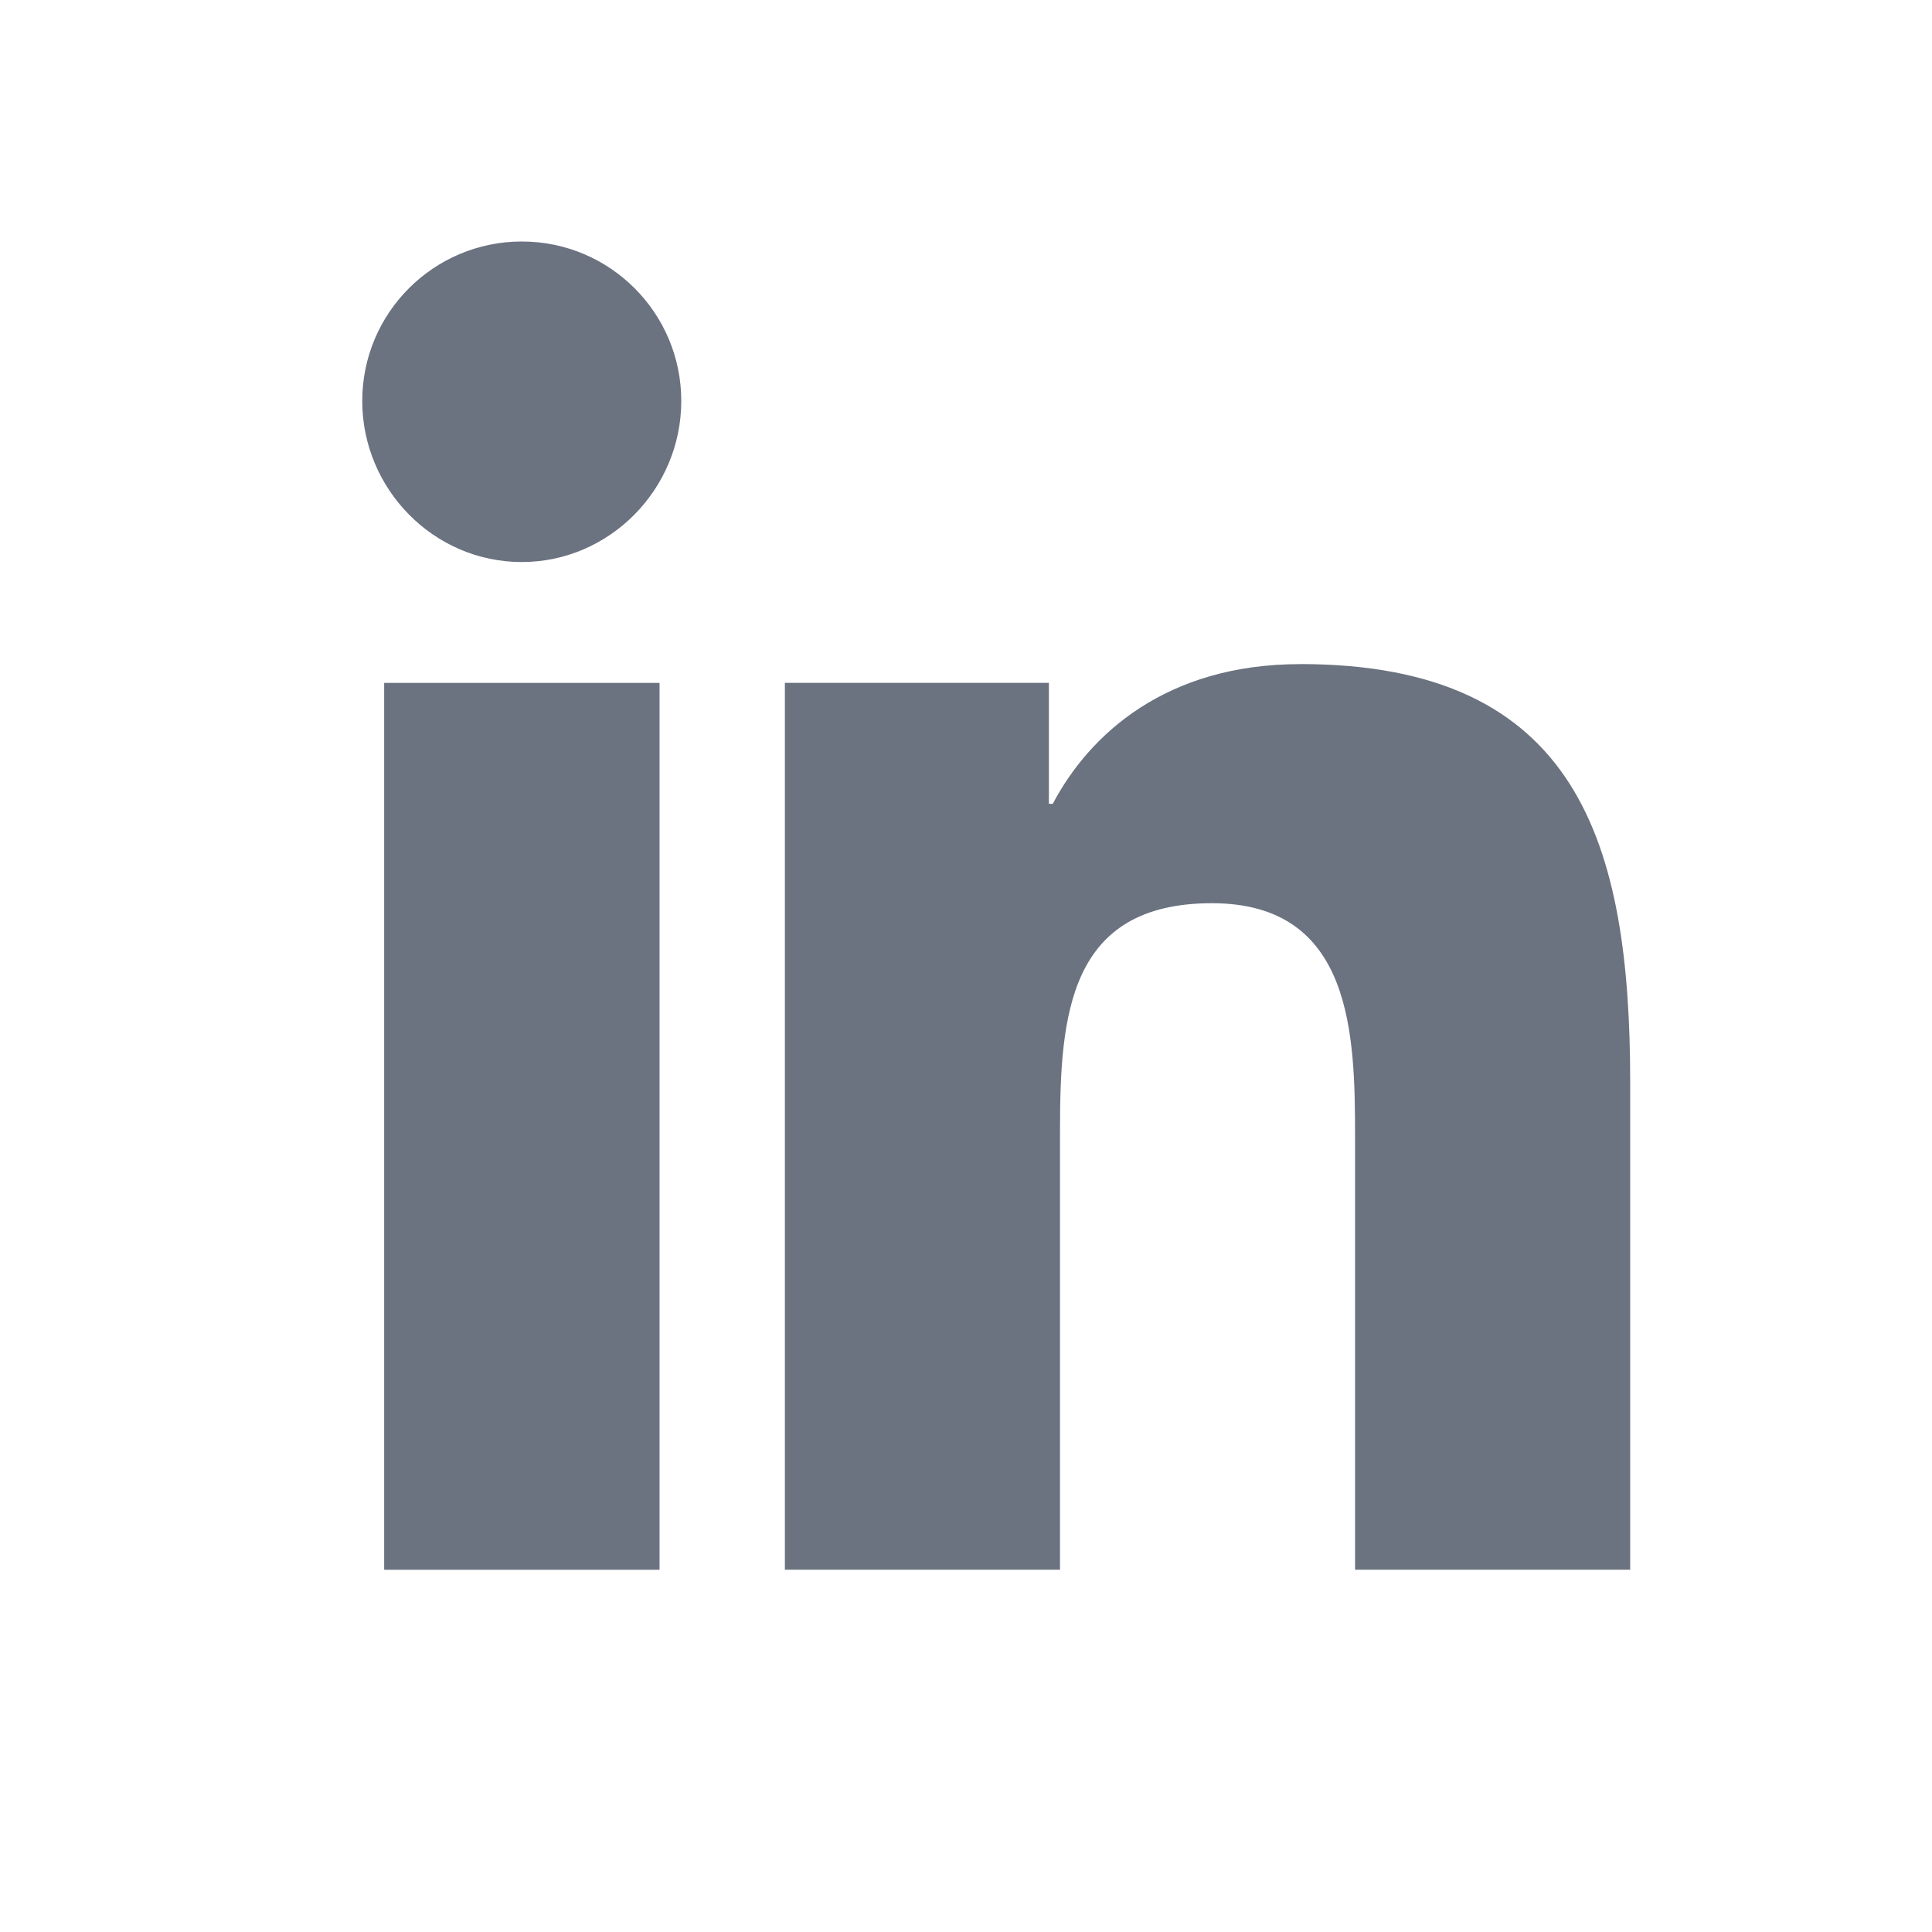
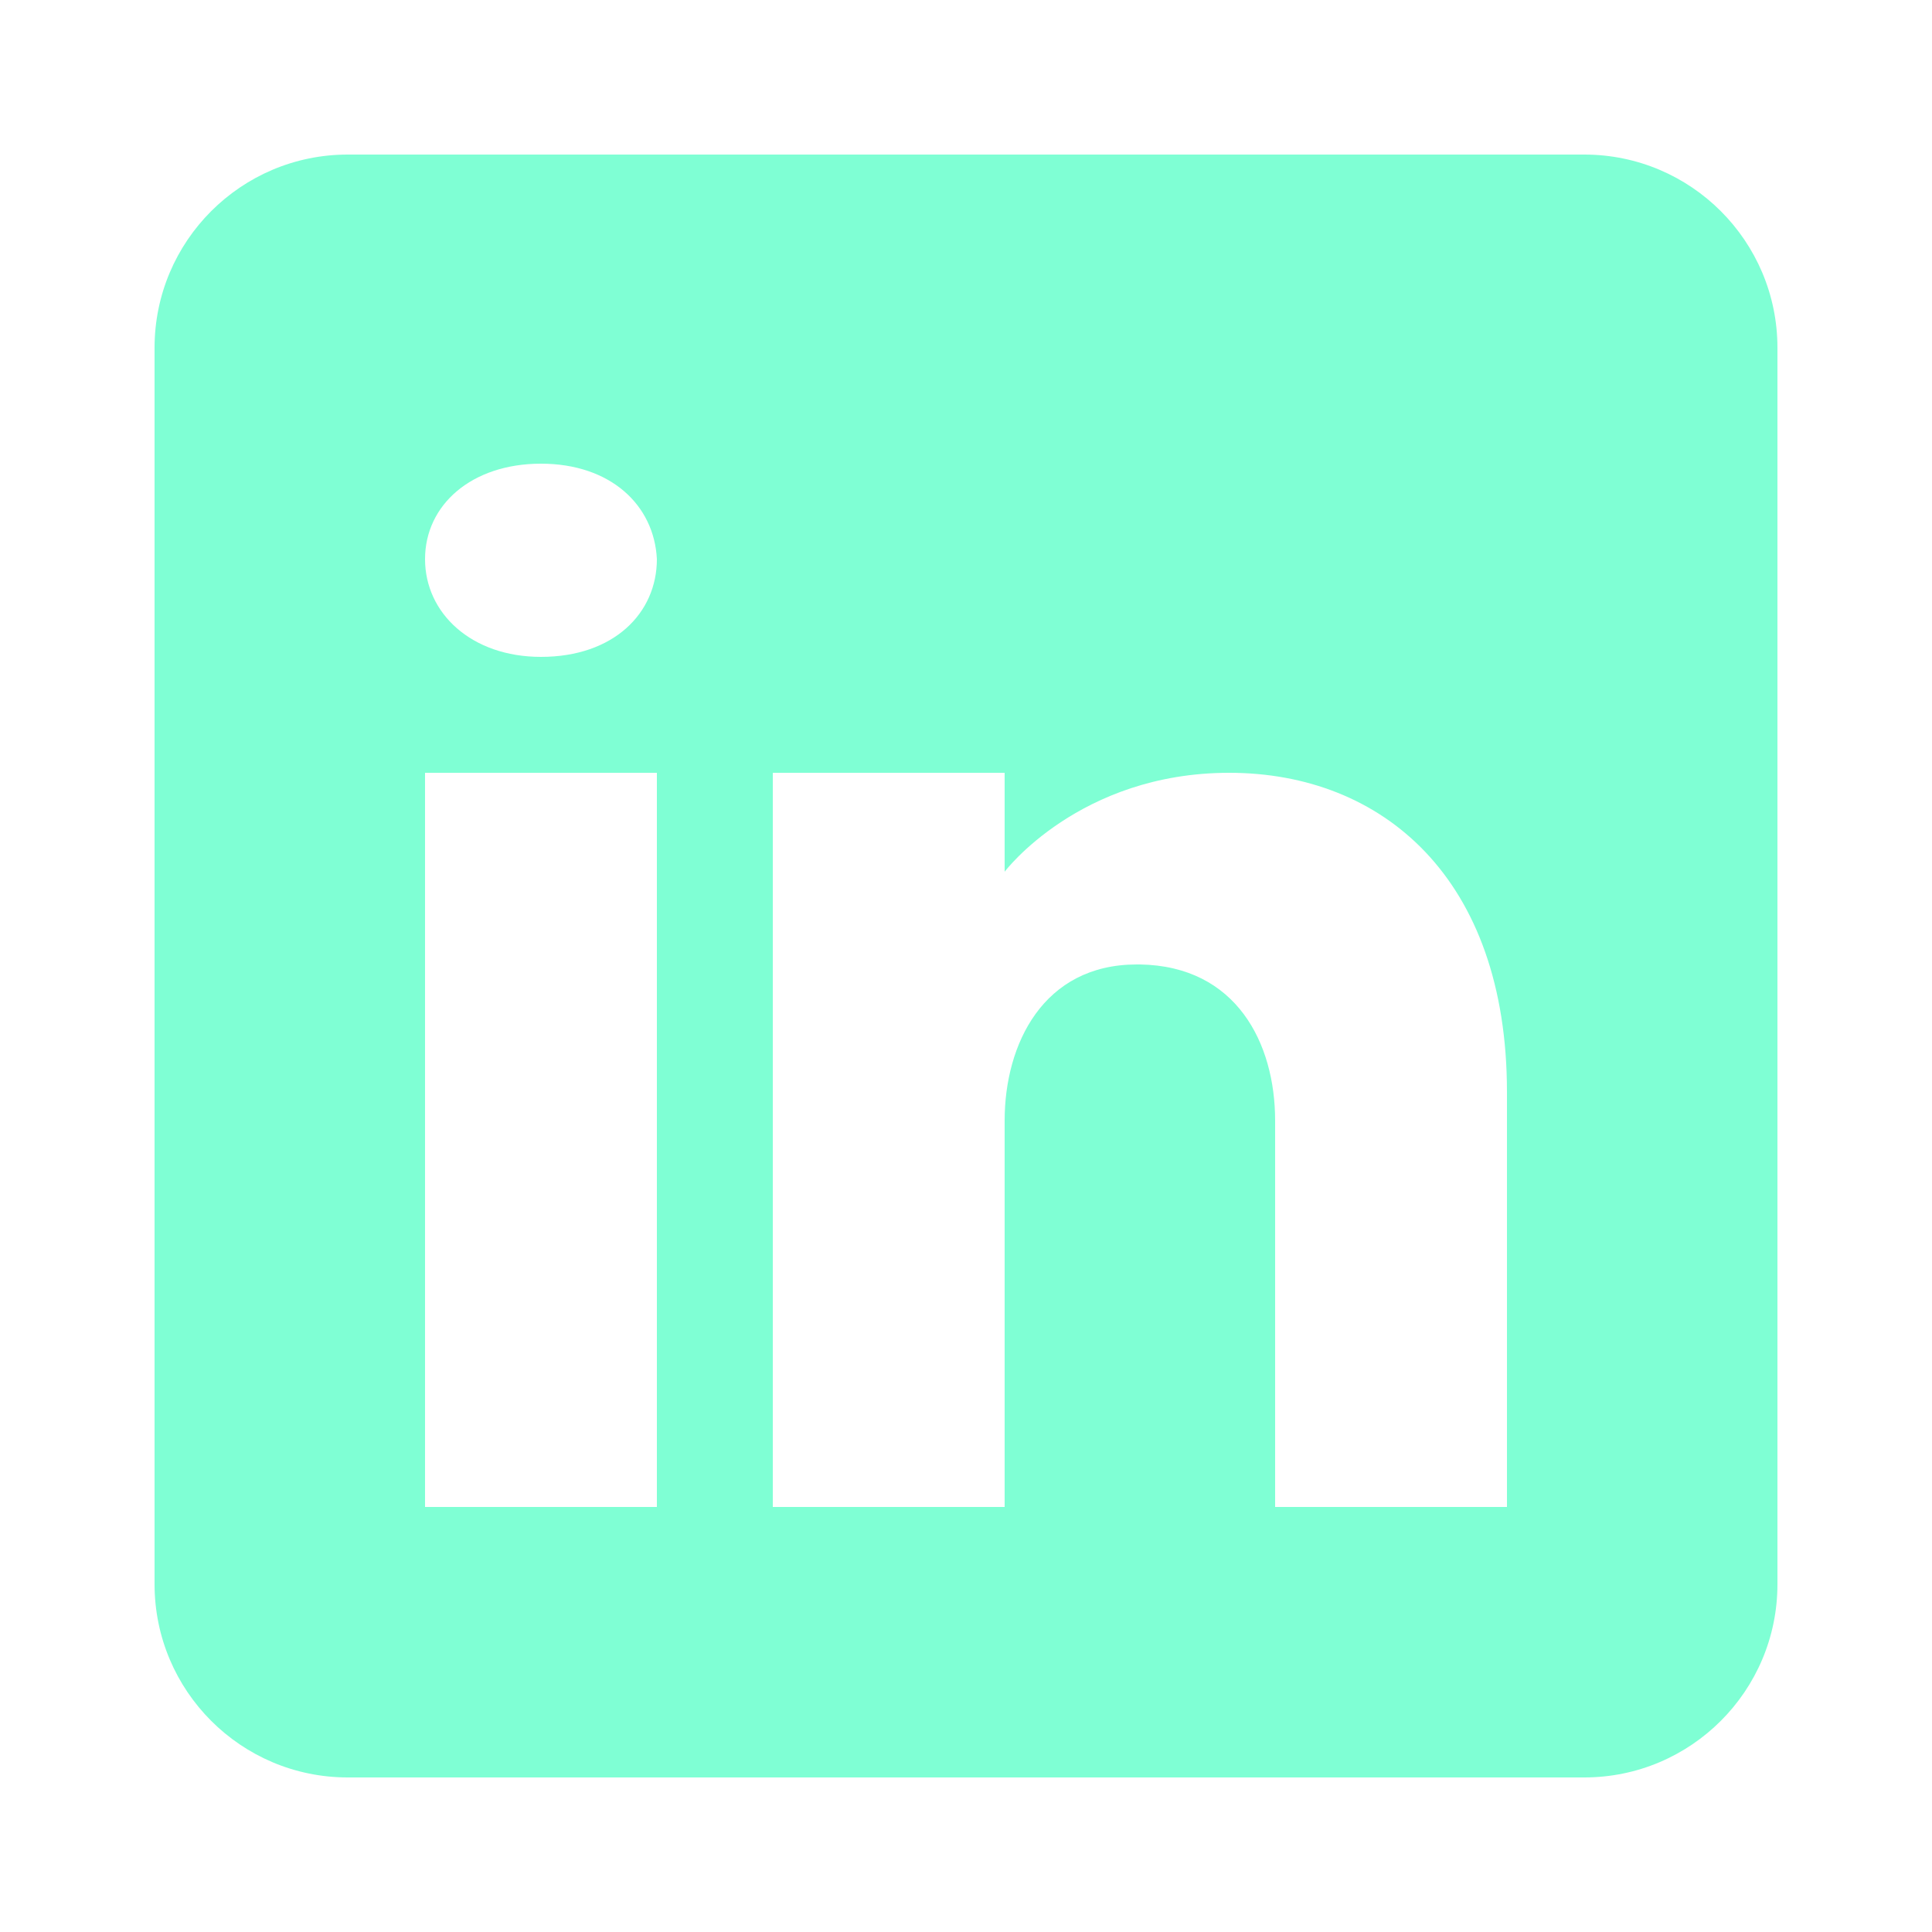
- <svg xmlns="http://www.w3.org/2000/svg" viewBox="0,0,256,256" width="32px" height="32px">
-   <g fill="#6b7280" fill-rule="nonzero" stroke="none" stroke-width="1" stroke-linecap="butt" stroke-linejoin="miter" stroke-miterlimit="10" stroke-dasharray="" stroke-dashoffset="0" font-family="none" font-weight="none" font-size="none" text-anchor="none" style="mix-blend-mode: normal">
-     <g transform="scale(8,8)">
-       <path d="M8.643,4c-1.459,0 -2.643,1.182 -2.643,2.641c0,1.459 1.183,2.668 2.641,2.668c1.458,0 2.643,-1.209 2.643,-2.668c0,-1.458 -1.182,-2.641 -2.641,-2.641zM21.535,11c-2.219,0 -3.489,1.16 -4.098,2.314h-0.064v-2.004h-4.373v14.689h4.557v-7.271c0,-1.916 0.145,-3.768 2.516,-3.768c2.337,0 2.371,2.185 2.371,3.889v7.15h4.551h0.006v-8.068c0,-3.948 -0.849,-6.932 -5.465,-6.932zM6.363,11.311v14.689h4.561v-14.689z" />
+ <svg xmlns="http://www.w3.org/2000/svg" viewBox="0,0,256,256" width="50px" height="50px">
+   <g fill="#7fffd4" fill-rule="nonzero" stroke="none" stroke-width="1" stroke-linecap="butt" stroke-linejoin="miter" stroke-miterlimit="10" stroke-dasharray="" stroke-dashoffset="0" font-family="none" font-weight="none" font-size="none" text-anchor="none" style="mix-blend-mode: normal">
+     <g transform="scale(5.12,5.12)">
+       <path d="M41,4h-32c-2.76,0 -5,2.24 -5,5v32c0,2.76 2.24,5 5,5h32c2.76,0 5,-2.24 5,-5v-32c0,-2.76 -2.24,-5 -5,-5zM17,20v19h-6v-19zM11,14.47c0,-1.4 1.2,-2.47 3,-2.47c1.8,0 2.93,1.07 3,2.47c0,1.4 -1.12,2.53 -3,2.53c-1.8,0 -3,-1.13 -3,-2.53zM39,39h-6c0,0 0,-9.26 0,-10c0,-2 -1,-4 -3.5,-4.04h-0.08c-2.42,0 -3.42,2.06 -3.42,4.04c0,0.91 0,10 0,10h-6v-19h6v2.56c0,0 1.93,-2.56 5.81,-2.56c3.97,0 7.19,2.73 7.19,8.26z" />
    </g>
  </g>
</svg>
